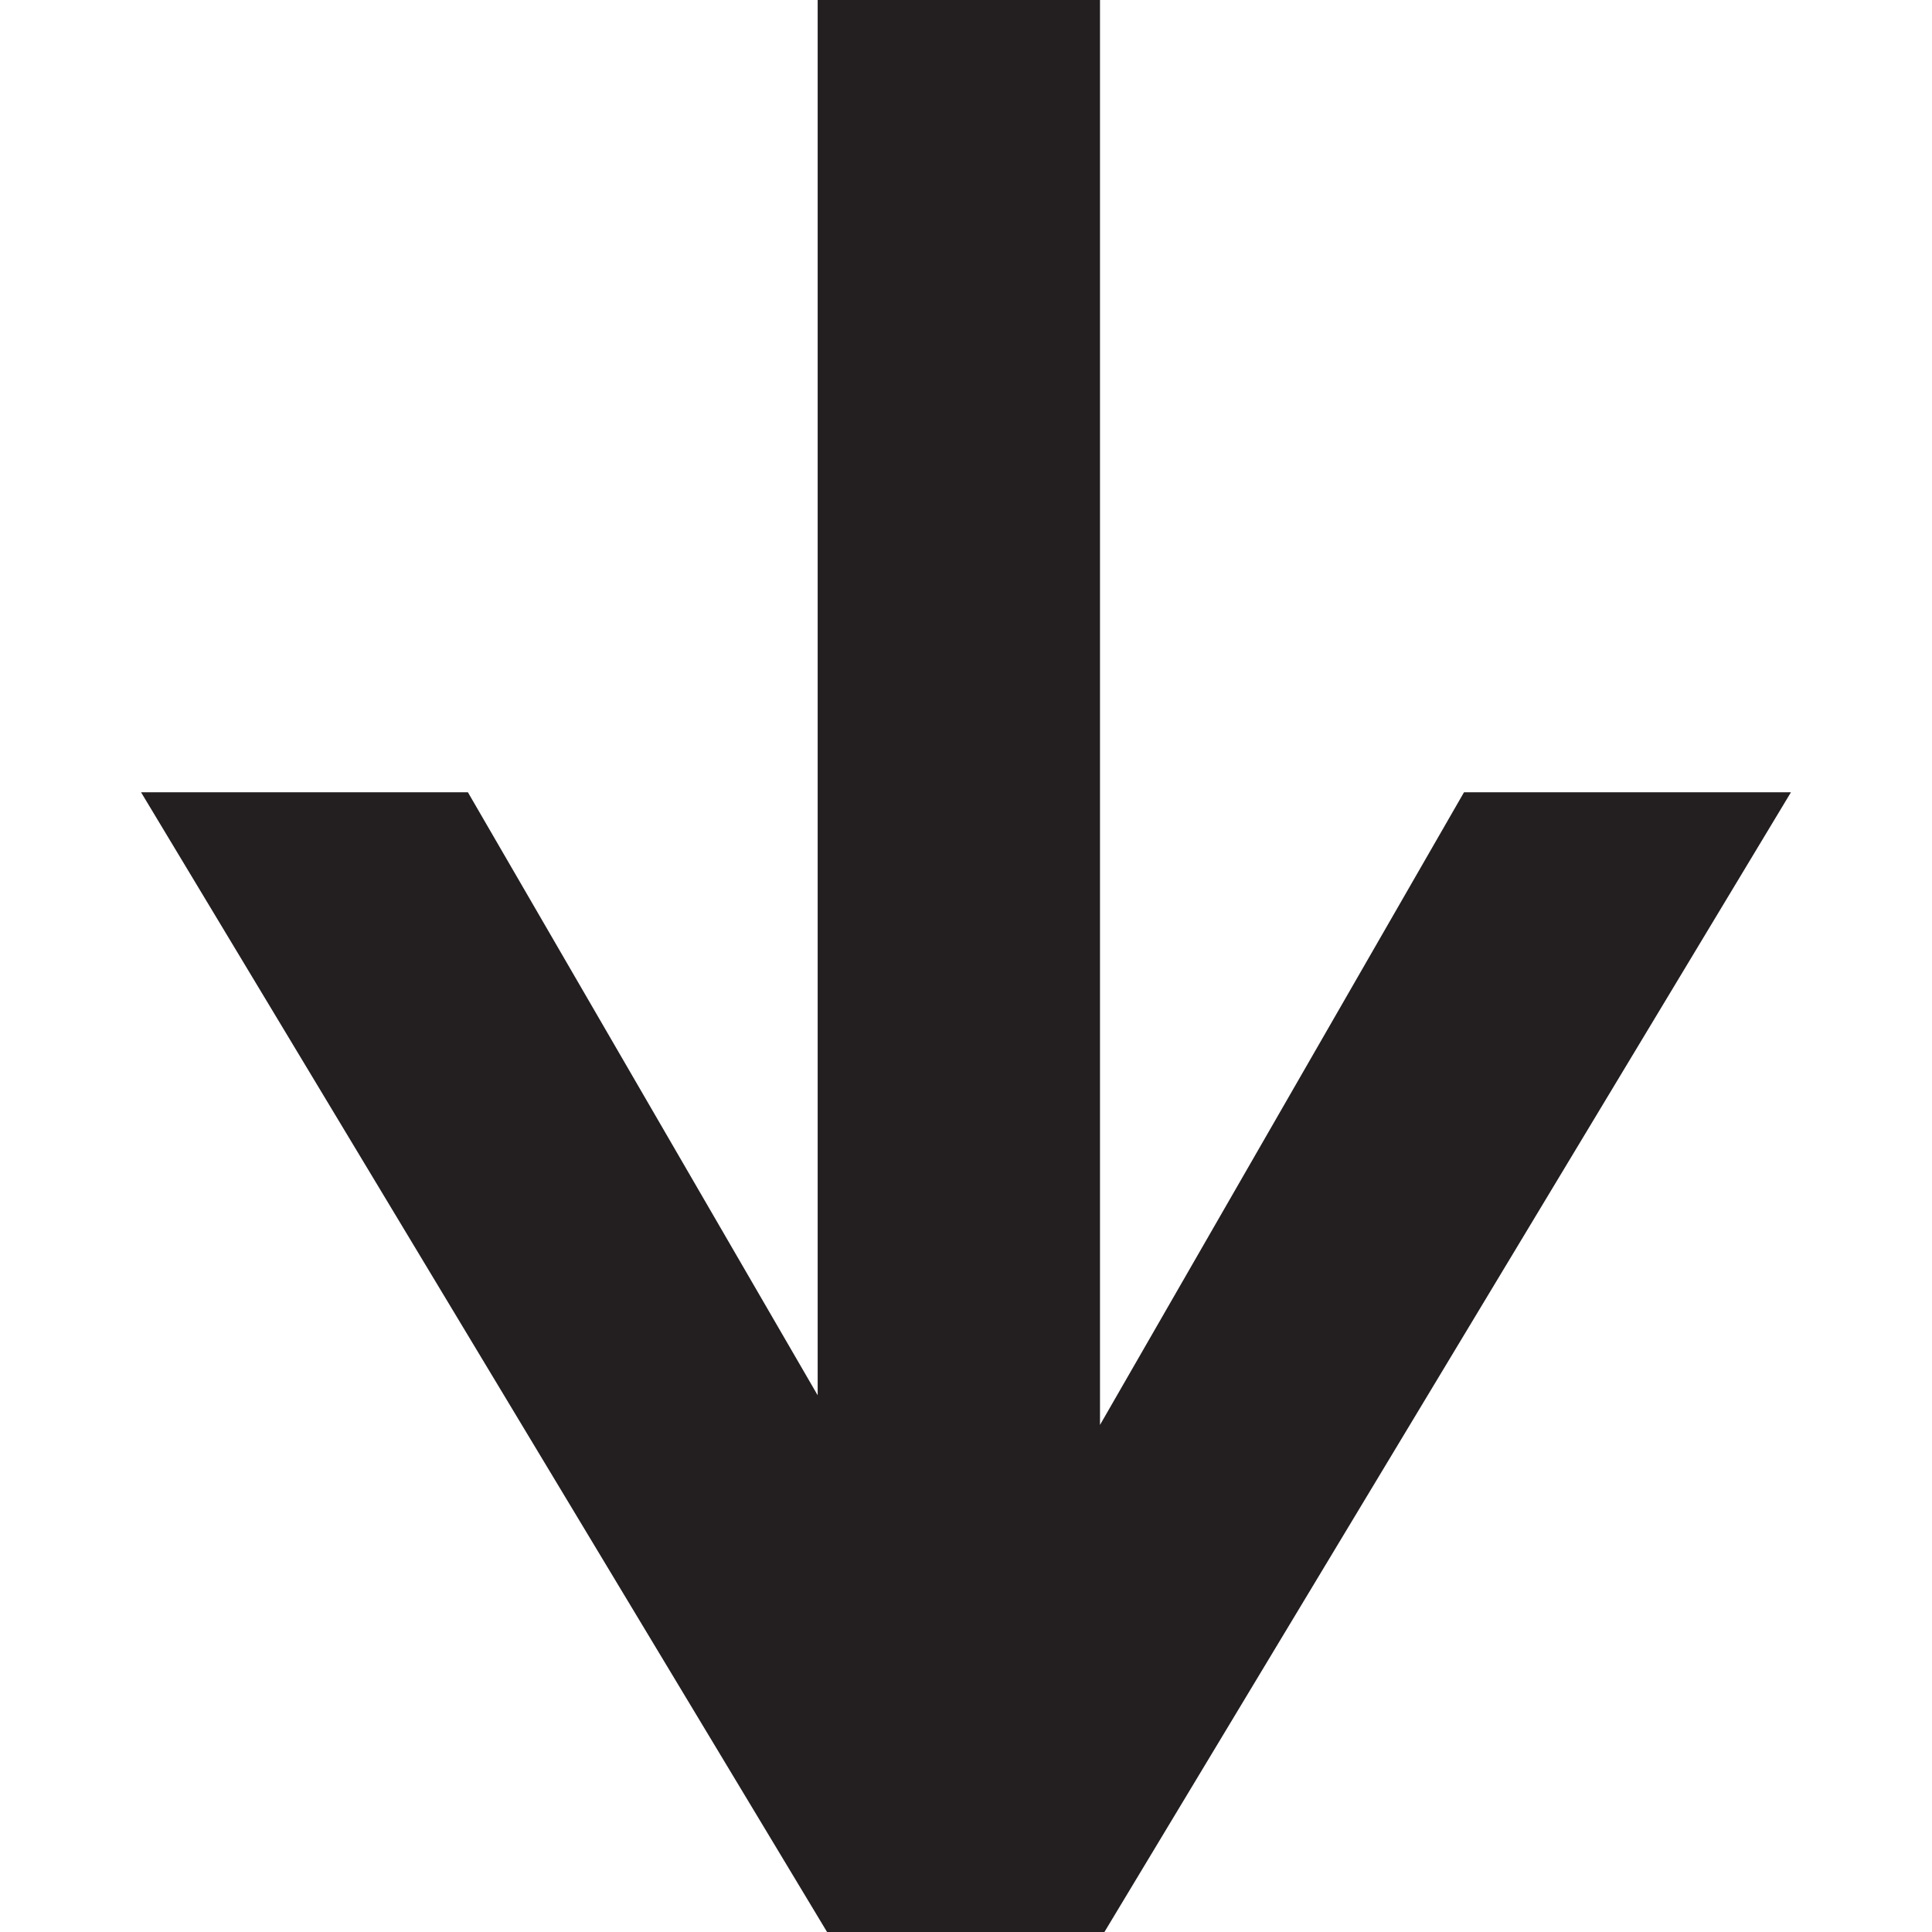
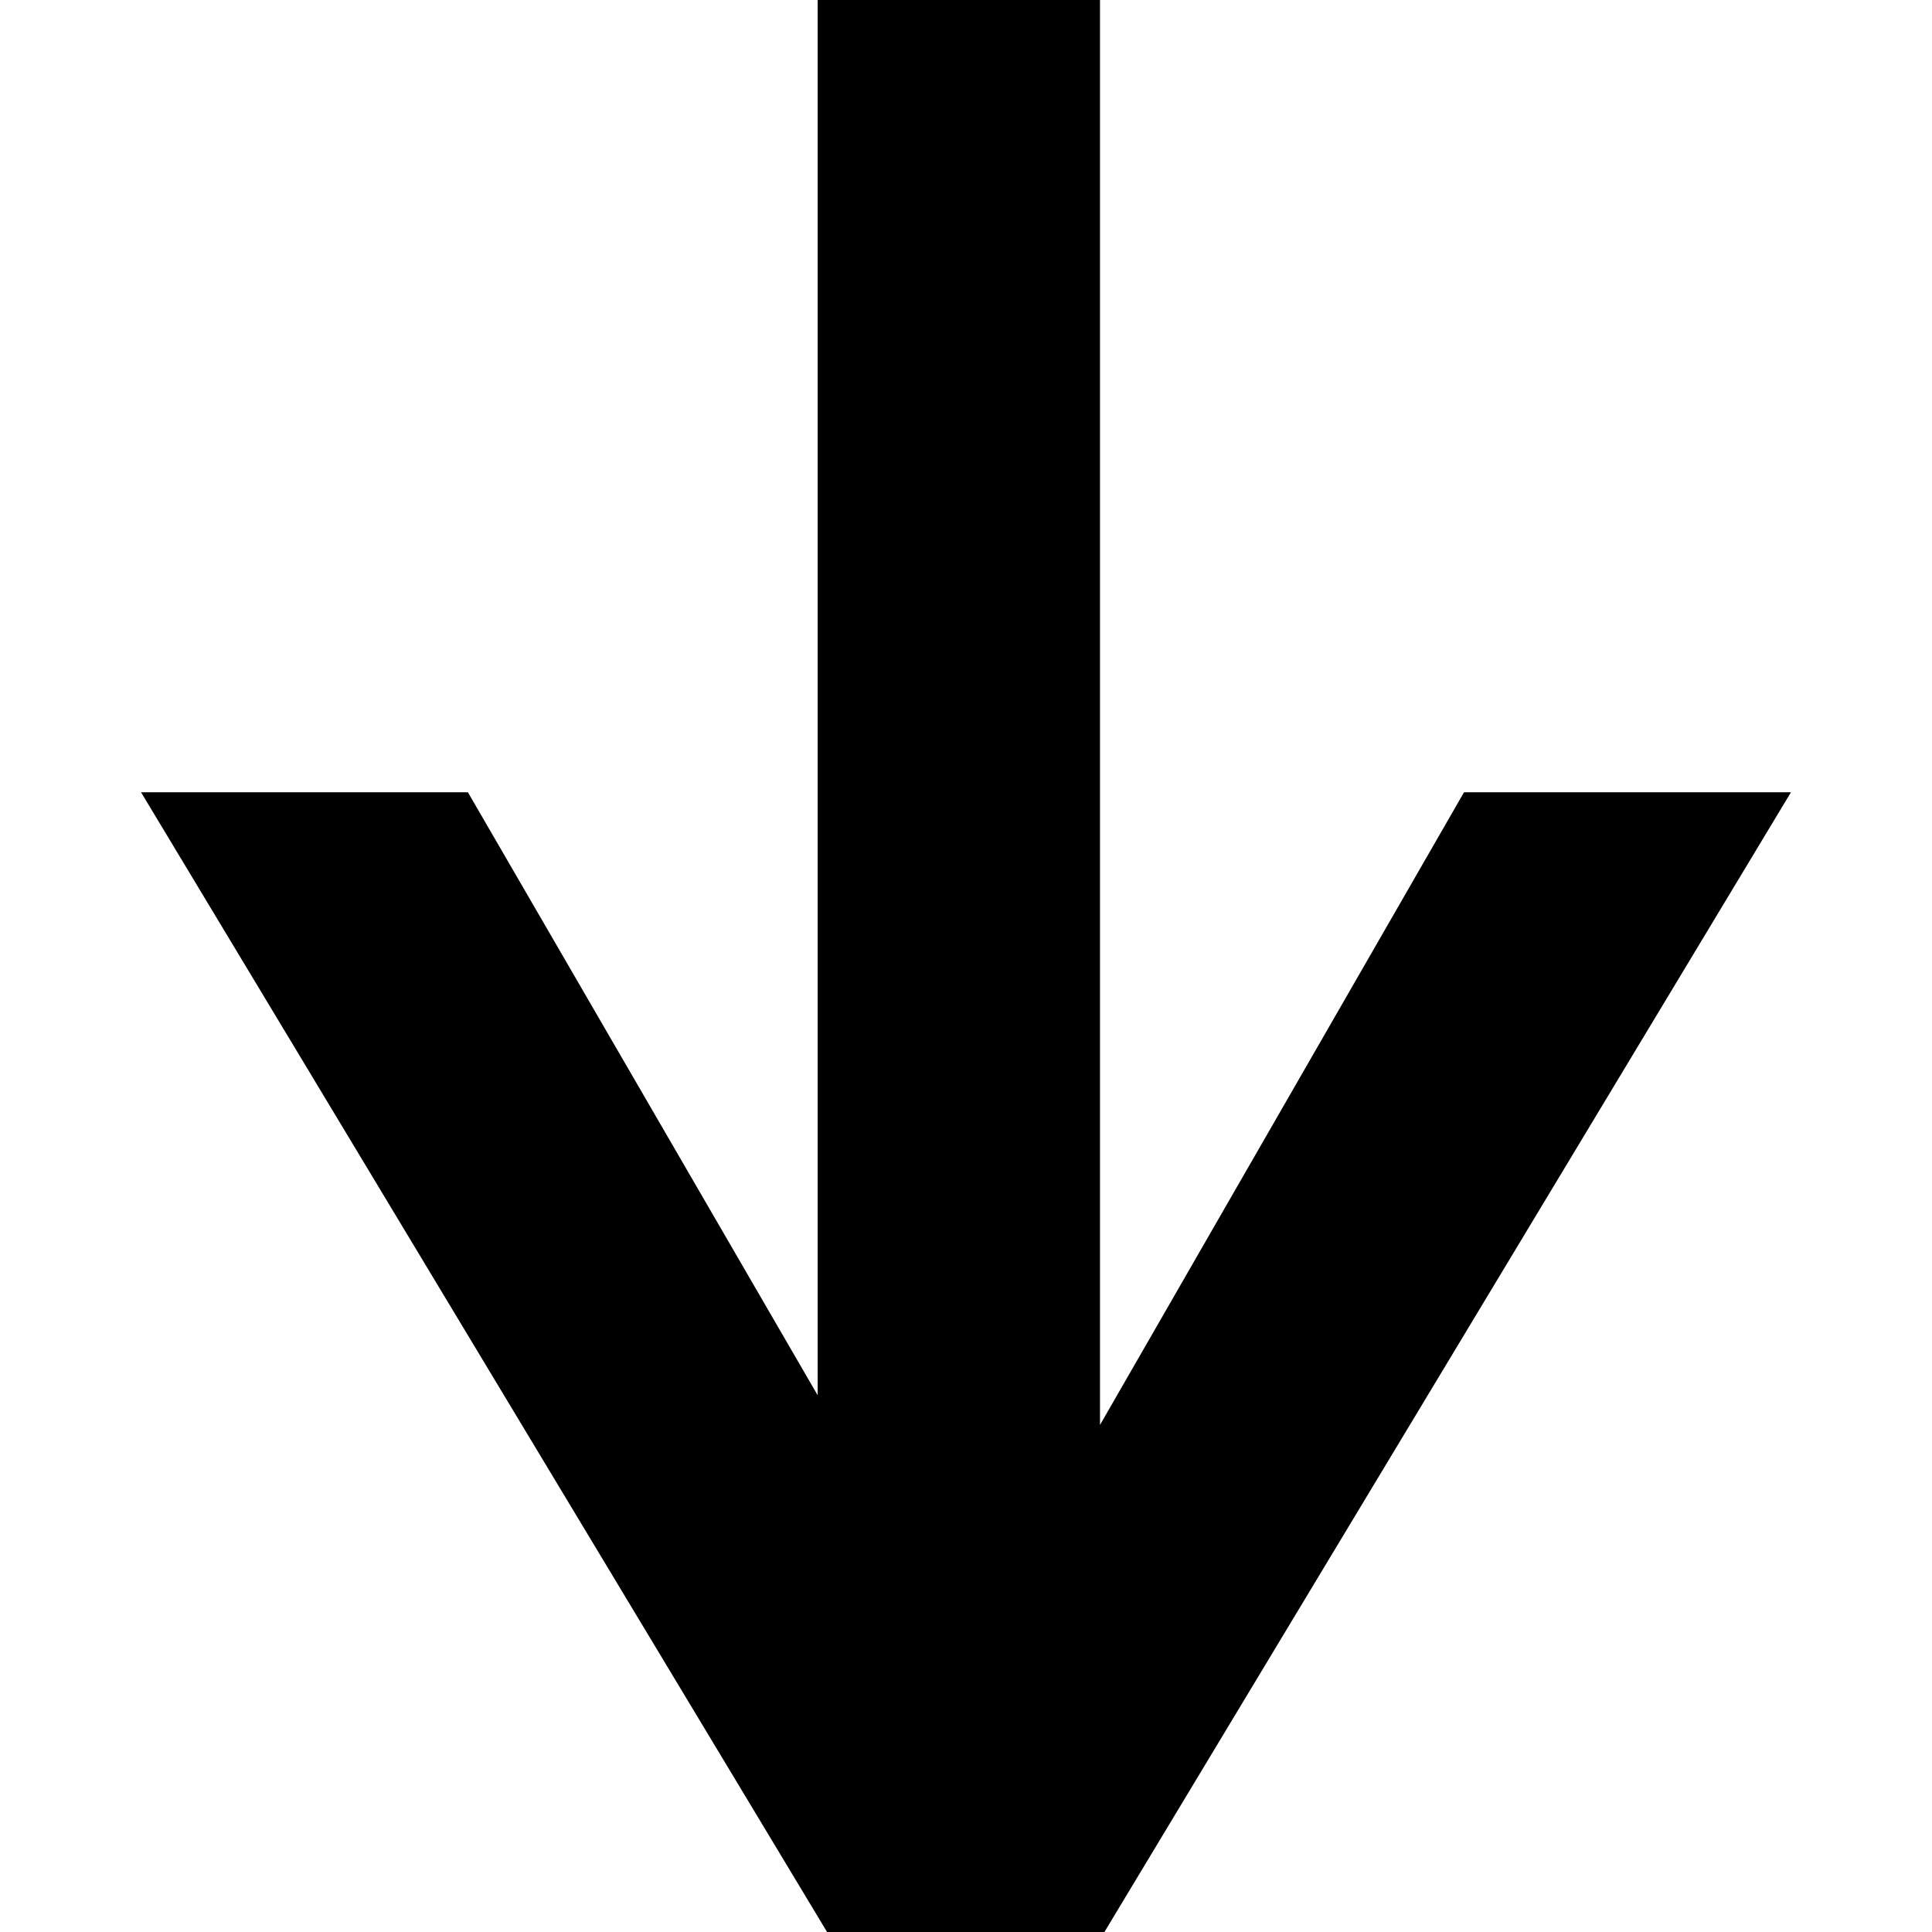
- <svg xmlns="http://www.w3.org/2000/svg" version="1.1" id="Layer_1" x="0px" y="0px" width="300px" height="300px" viewBox="-8.5 -8.5 300 300" enable-background="new -8.5 -8.5 300 300" xml:space="preserve">
-   <polygon fill="#231F20" points="162.994,291.5 269.598,114.524 218.832,114.524 162.307,212.761 162.307,-8.5 118.467,-8.5   118.467,208.157 64.155,114.524 13.402,114.524 119.926,291.5 " />
+ <svg xmlns="http://www.w3.org/2000/svg" version="1.1" id="Layer_1" x="0px" y="0px" width="300px" height="300px" viewBox="0 0 300 300" enable-background="new 0 0 300 300" xml:space="preserve">
+   <polygon points="171.494,300 278.098,123.024 227.332,123.024 170.807,221.262 170.807,0 126.967,0 126.967,216.657 72.655,123.024   21.902,123.024 128.426,300 " />
</svg>
